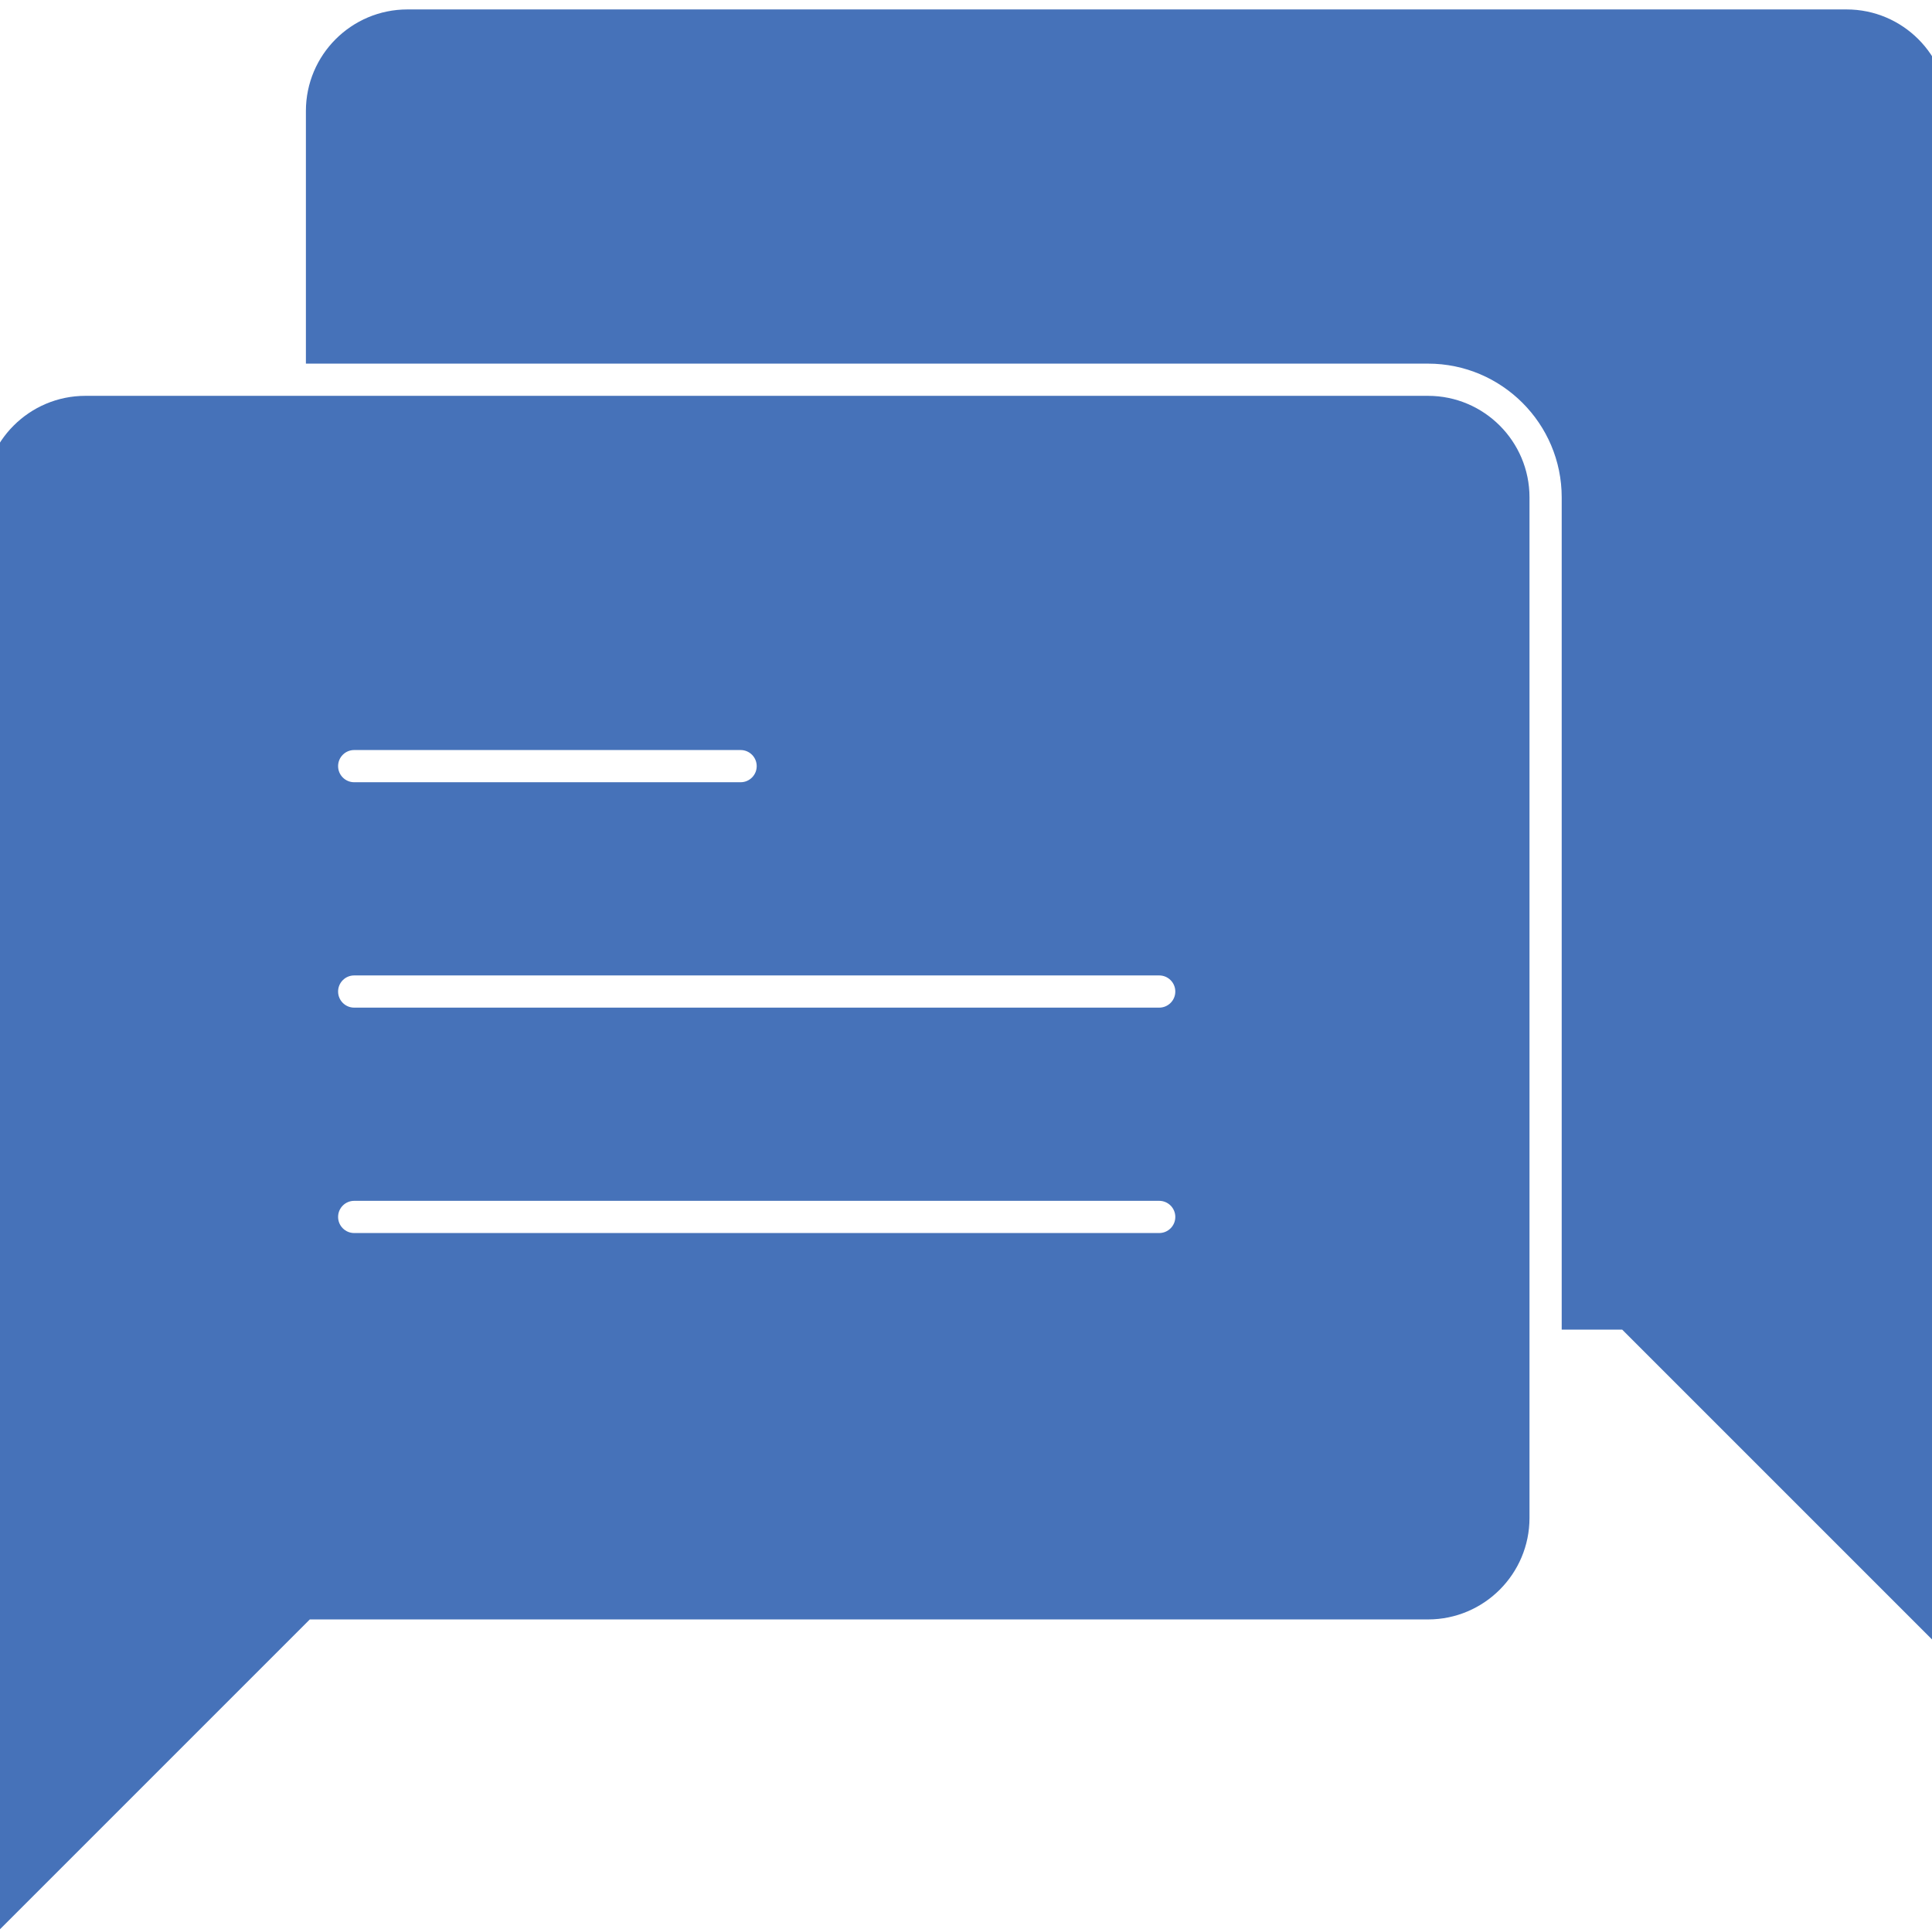
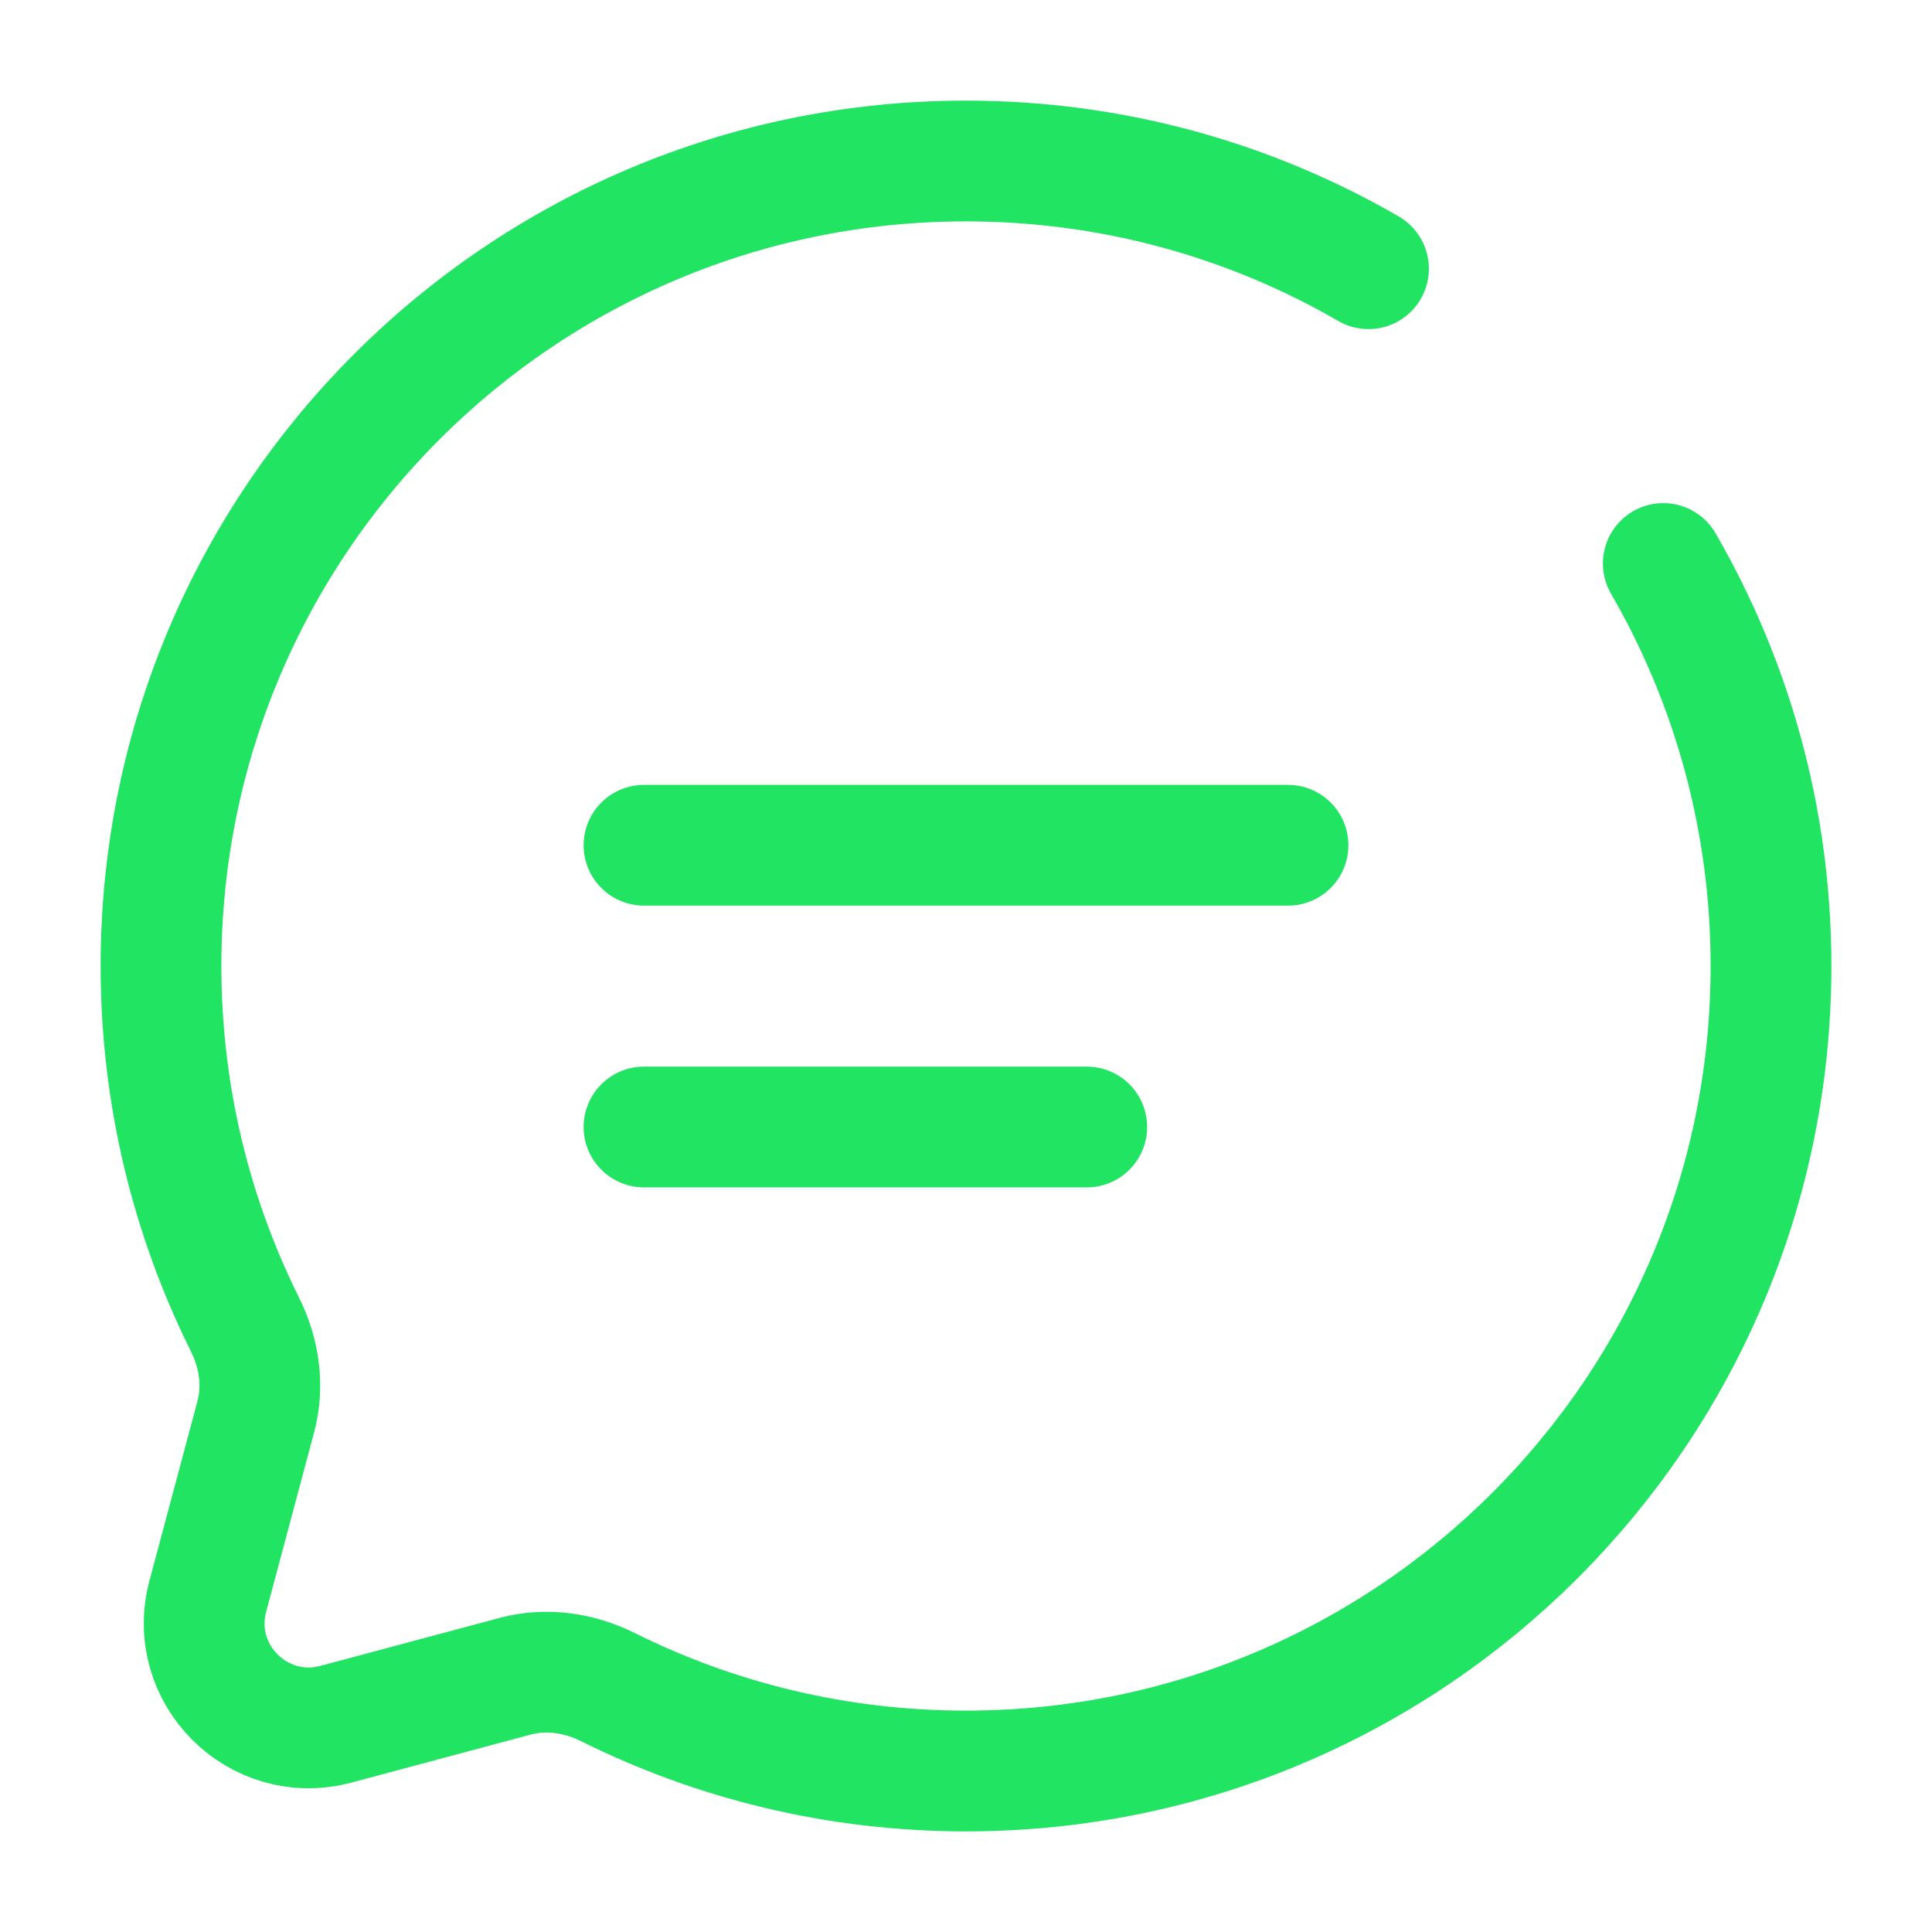
- <svg xmlns="http://www.w3.org/2000/svg" fill="#4672b9" height="800px" width="800px" version="1.1" id="Capa_1" viewBox="0 0 60 60" xml:space="preserve" stroke="#4672b9">
+ <svg xmlns="http://www.w3.org/2000/svg" width="800px" height="800px" viewBox="0 0 24 24" fill="none" stroke="#0ed81b">
  <g id="SVGRepo_bgCarrier" stroke-width="0" />
  <g id="SVGRepo_tracerCarrier" stroke-linecap="round" stroke-linejoin="round" />
  <g id="SVGRepo_iconCarrier">
-     <g>
-       <path d="M57.348,0.793H12.652C11.189,0.793,10,1.983,10,3.446v7.347h34.348c2.565,0,4.652,2.087,4.652,4.653v25.347h1.586 L60,50.207V3.446C60,1.983,58.811,0.793,57.348,0.793z" />
-       <path d="M44.348,12.793H2.652C1.189,12.793,0,13.983,0,15.446v43.761l9.414-9.414h34.934c1.463,0,2.652-1.19,2.652-2.653V15.446 C47,13.983,45.811,12.793,44.348,12.793z M11,22.793h12c0.553,0,1,0.448,1,1s-0.447,1-1,1H11c-0.553,0-1-0.448-1-1 S10.447,22.793,11,22.793z M36,38.793H11c-0.553,0-1-0.448-1-1s0.447-1,1-1h25c0.553,0,1,0.448,1,1S36.553,38.793,36,38.793z M36,31.793H11c-0.553,0-1-0.448-1-1s0.447-1,1-1h25c0.553,0,1,0.448,1,1S36.553,31.793,36,31.793z" />
-     </g>
+     <path d="M8 10.5H16" stroke="#21e462" stroke-width="1.5" stroke-linecap="round" />
+     <path d="M8 14H13.5" stroke="#21e462" stroke-width="1.5" stroke-linecap="round" />
+     <path d="M17 3.338C15.529 2.487 13.821 2 12 2C6.477 2 2 6.477 2 12C2 13.6 2.376 15.112 3.043 16.453C3.221 16.809 3.28 17.216 3.177 17.601L2.582 19.827C2.323 20.793 3.207 21.677 4.173 21.419L6.399 20.823C6.784 20.72 7.191 20.779 7.548 20.956C8.888 21.624 10.4 22 12 22C17.523 22 22 17.523 22 12C22 10.179 21.513 8.471 20.662 7" stroke="#21e462" stroke-width="1.5" stroke-linecap="round" />
  </g>
</svg>
